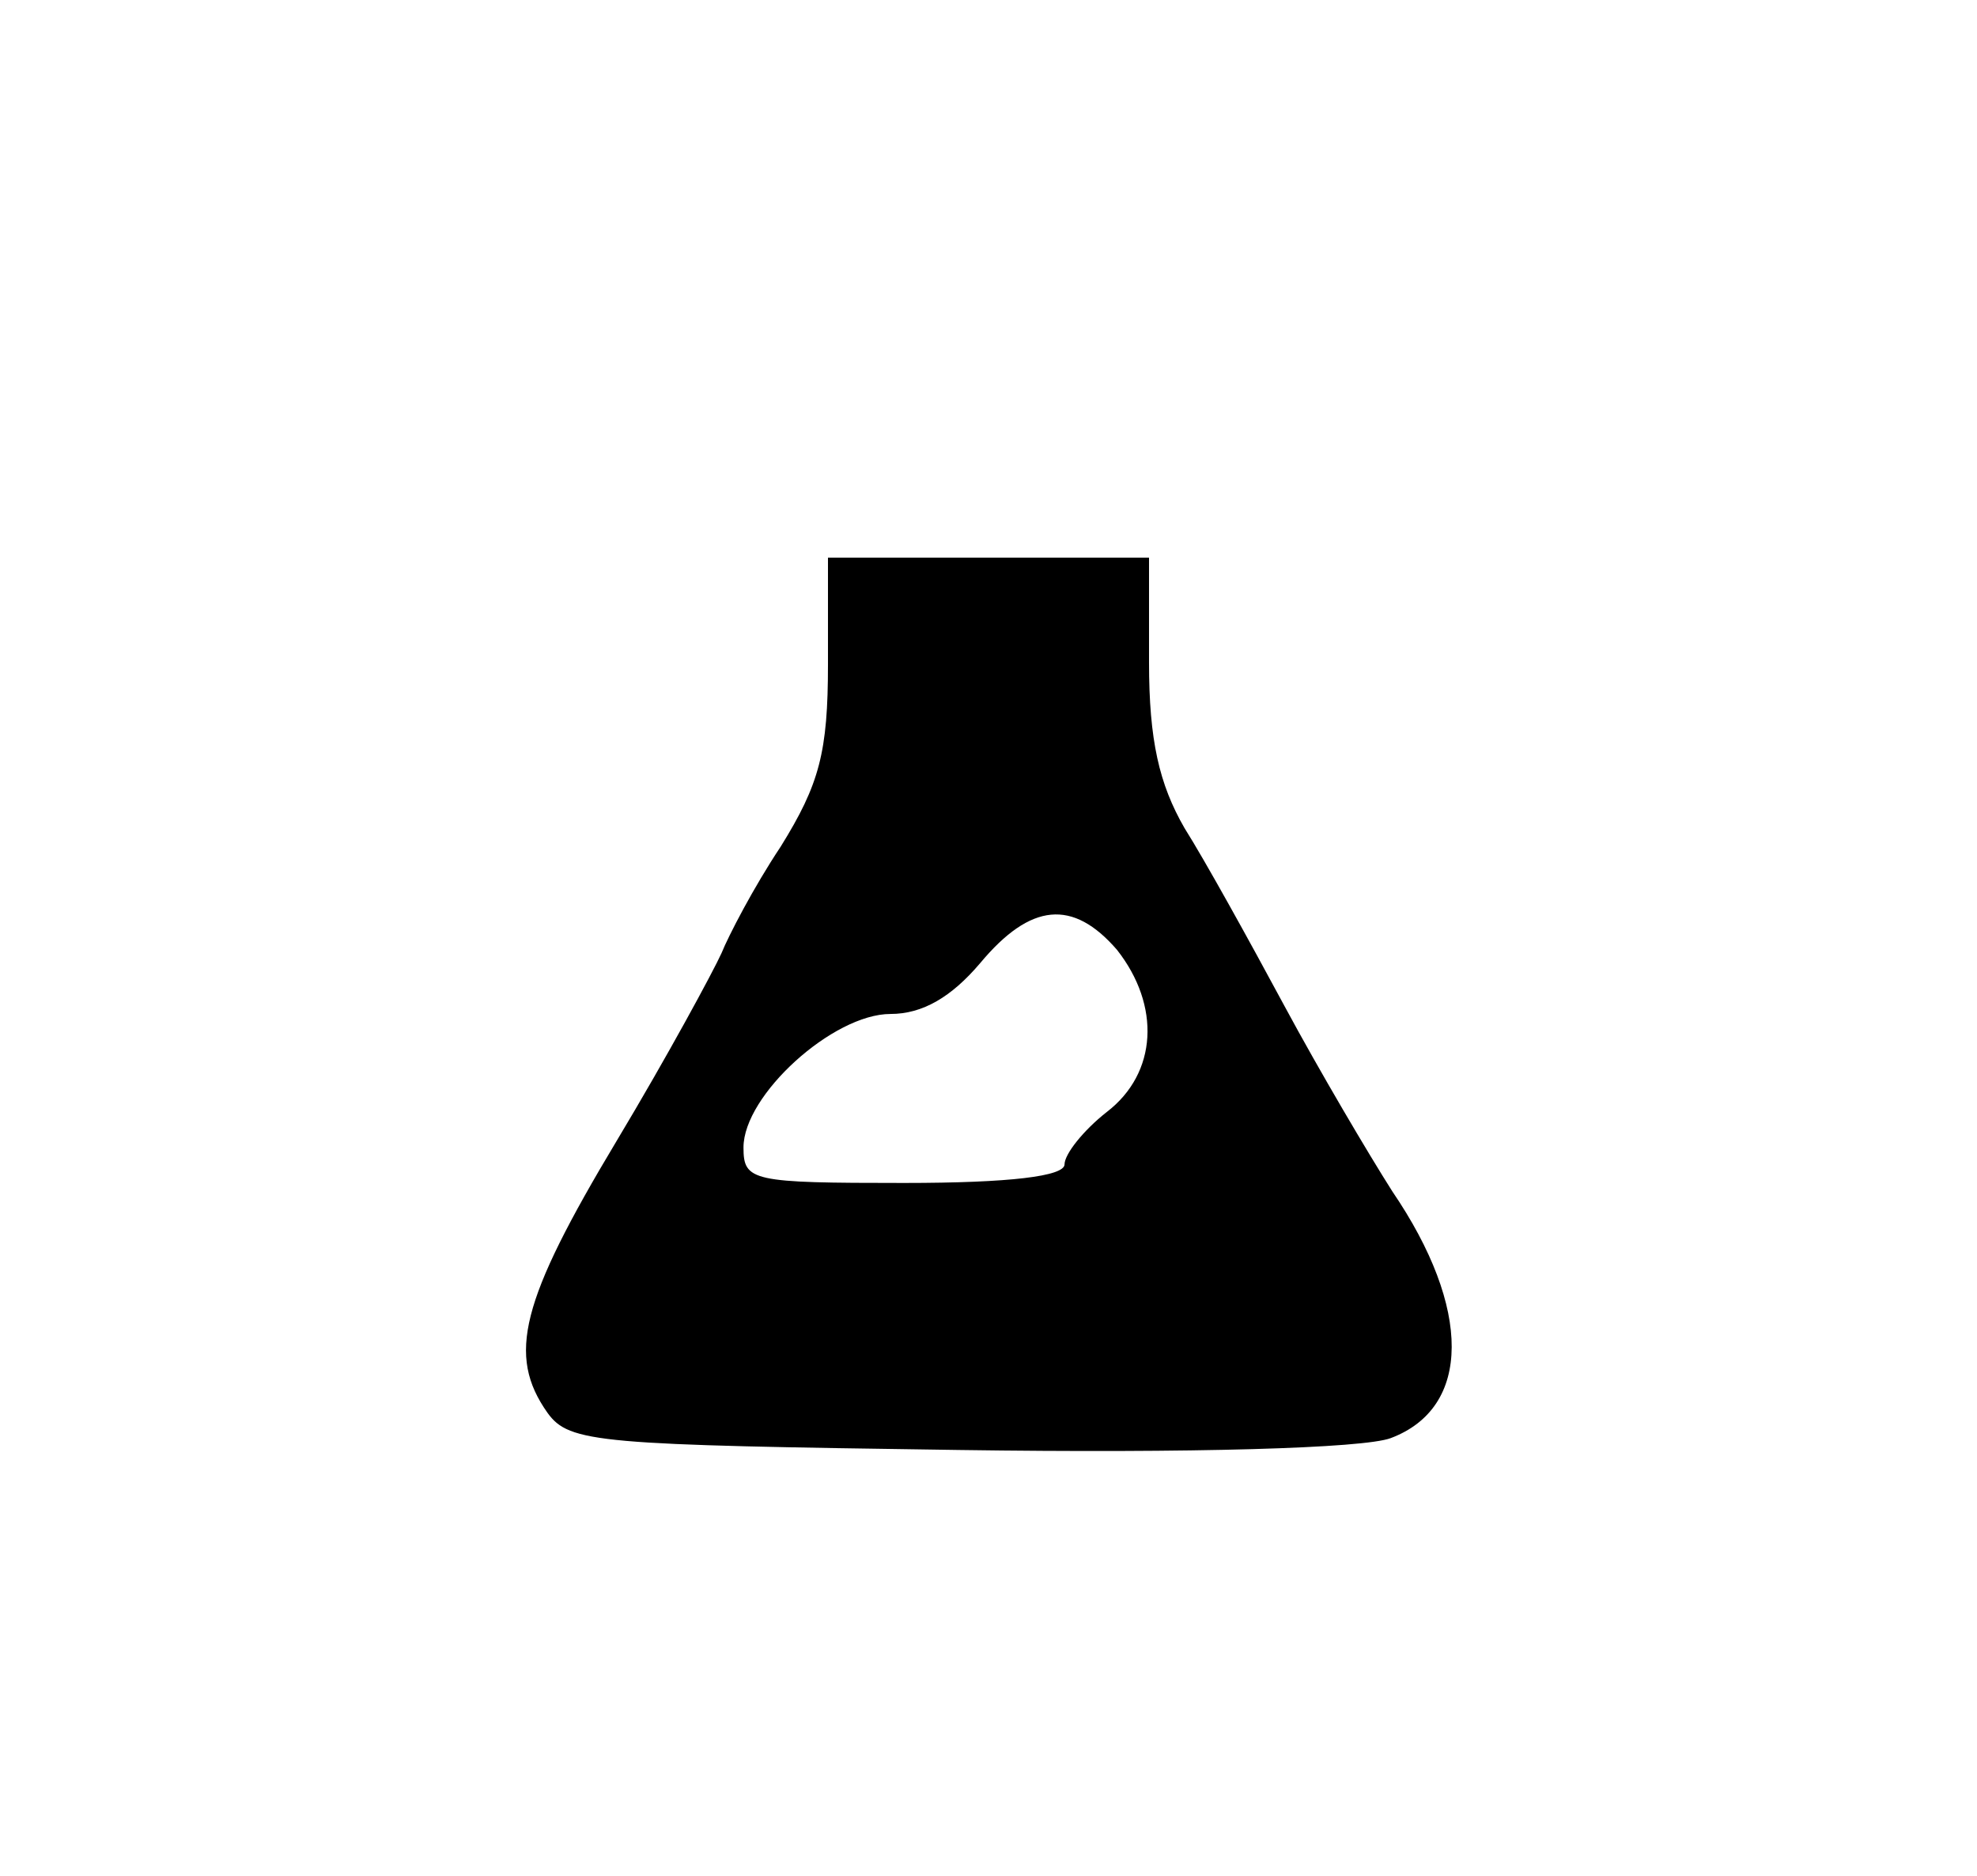
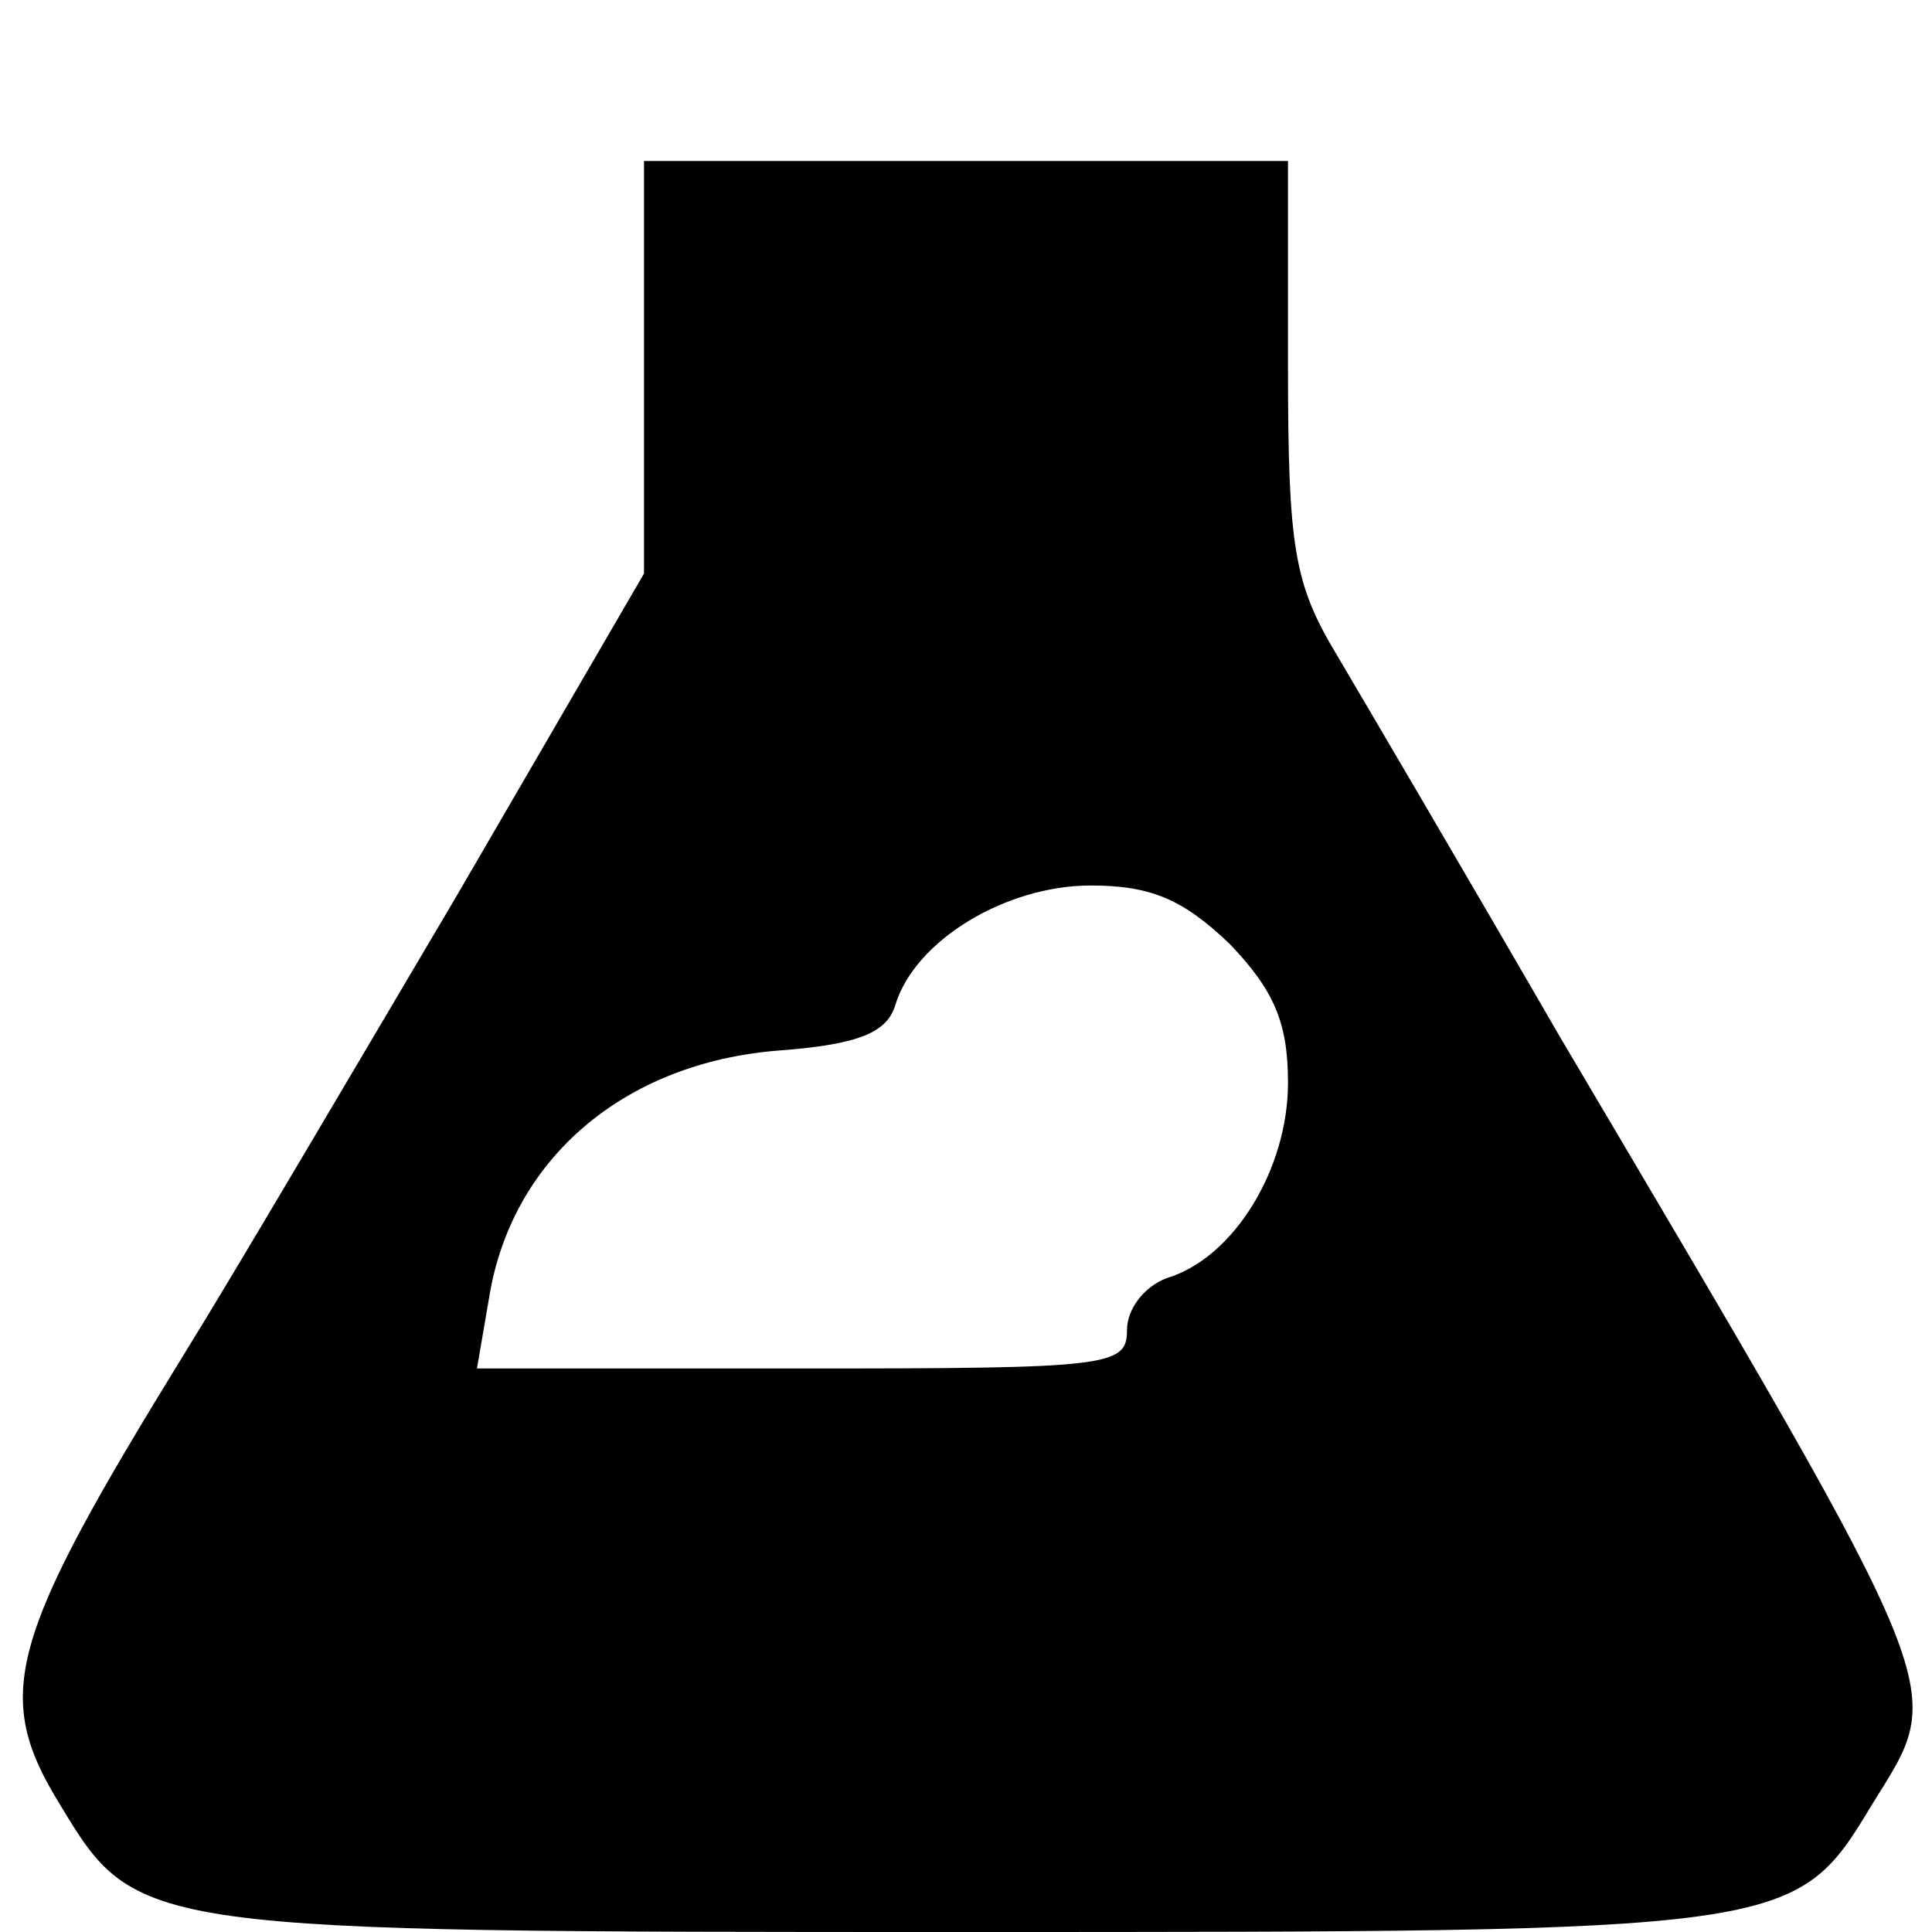
- <svg xmlns="http://www.w3.org/2000/svg" version="1.0" width="117pt" height="111pt" viewBox="0 0 117 111" preserveAspectRatio="xMidYMid meet">
-   <g transform="translate(0,111) scale(0.1,-0.1)" fill="#000000" stroke="none">
-     <path d="M490 717 c0 -52 -5 -71 -28 -108 -16 -24 -31 -53 -35 -63 -5 -11 -32 -61 -62 -111 -57 -95 -65 -127 -41 -161 13 -18 30 -19 243 -22 139 -2 240 1 256 7 48 18 48 77 1 146 -14 22 -43 71 -64 110 -21 39 -47 86 -59 105 -15 26 -21 52 -21 98 l0 62 -95 0 -95 0 0 -63z m171 -169 c26 -33 24 -73 -6 -96 -14 -11 -25 -25 -25 -31 0 -7 -32 -11 -95 -11 -90 0 -95 1 -95 21 0 31 53 79 87 79 19 0 36 10 53 30 30 36 55 38 81 8z" />
+ <svg xmlns="http://www.w3.org/2000/svg" version="1.0" width="96pt" height="96pt" viewBox="0 0 96 96" preserveAspectRatio="xMidYMid meet">
+   <g transform="translate(0,96) scale(0.1,-0.1)" fill="#000000" stroke="none">
+     <path d="M320 777 l0 -102 -93 -160 c-52 -88 -112 -190 -135 -227 -88 -143 -96 -170 -62 -225 38 -63 40 -63 450 -63 410 0 412 0 450 63 37 60 43 47 -155 382 -48 83 -98 168 -111 190 -21 35 -24 53 -24 143 l0 102 -160 0 -160 0 0 -103z m291 -286 c22 -23 29 -39 29 -69 0 -43 -27 -87 -60 -97 -11 -4 -20 -15 -20 -26 0 -18 -9 -19 -161 -19 l-162 0 6 35 c11 69 67 117 144 123 40 3 54 9 58 23 10 32 55 59 97 59 30 0 46 -7 69 -29z" />
  </g>
</svg>
